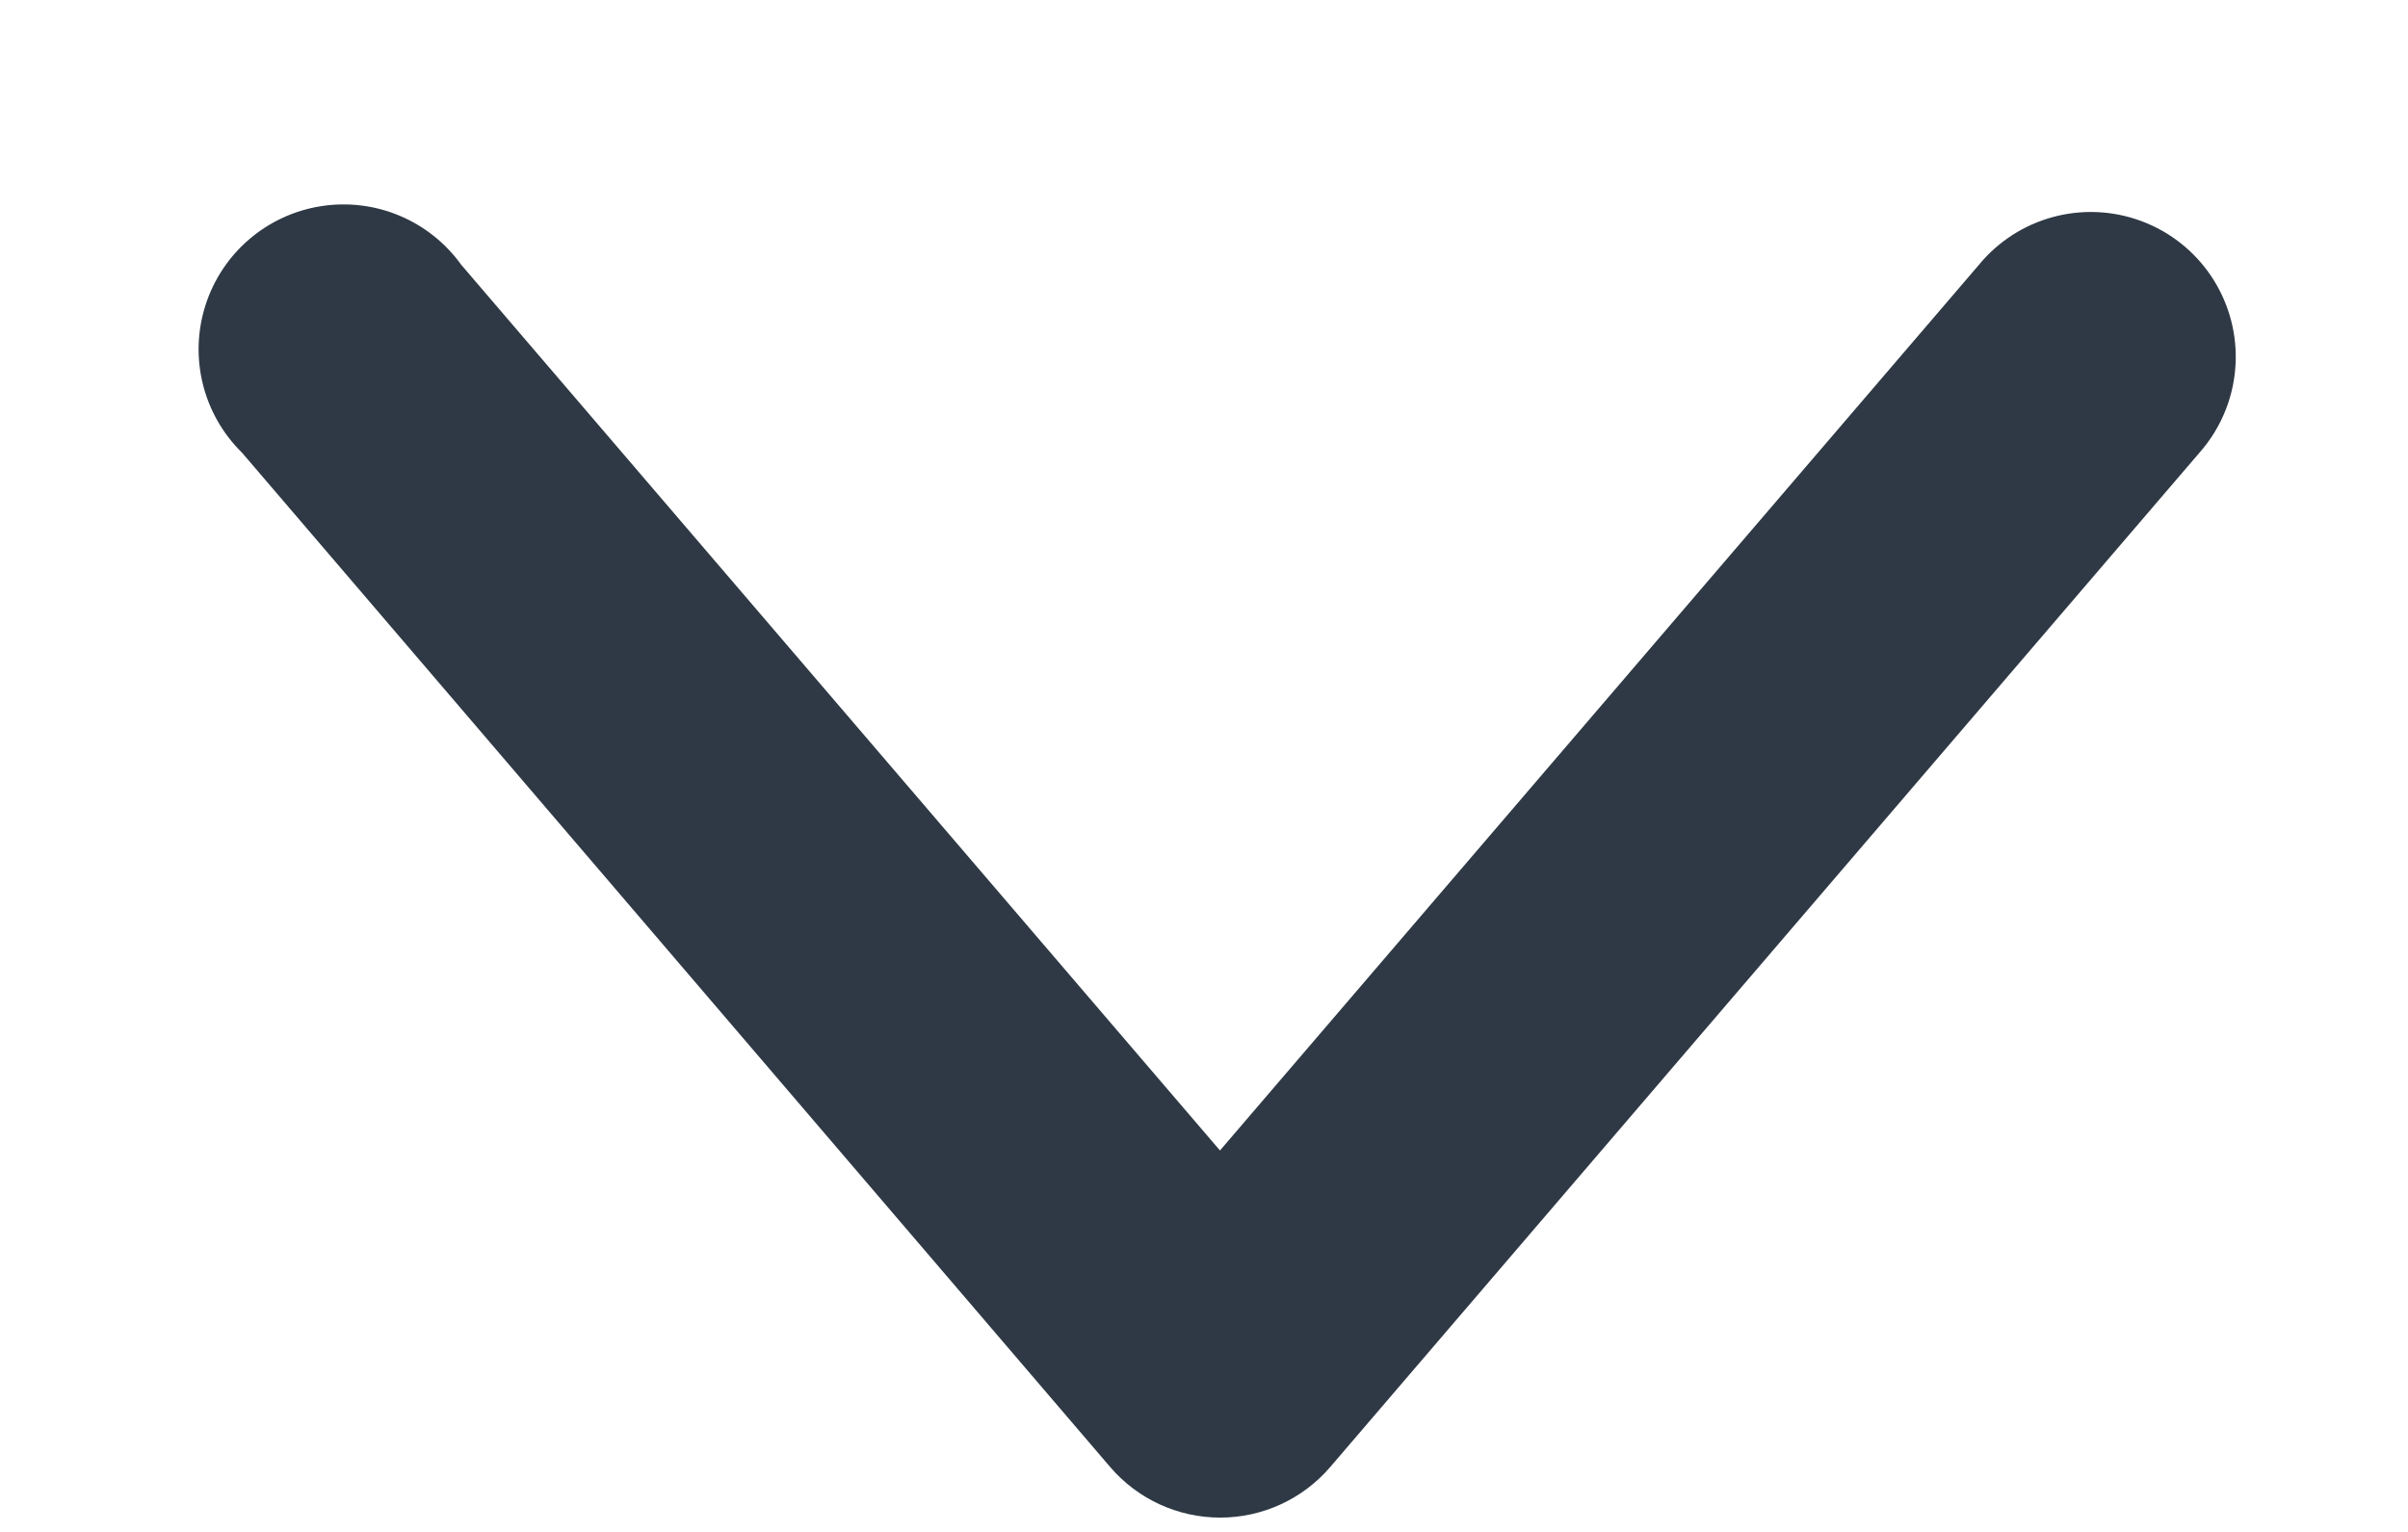
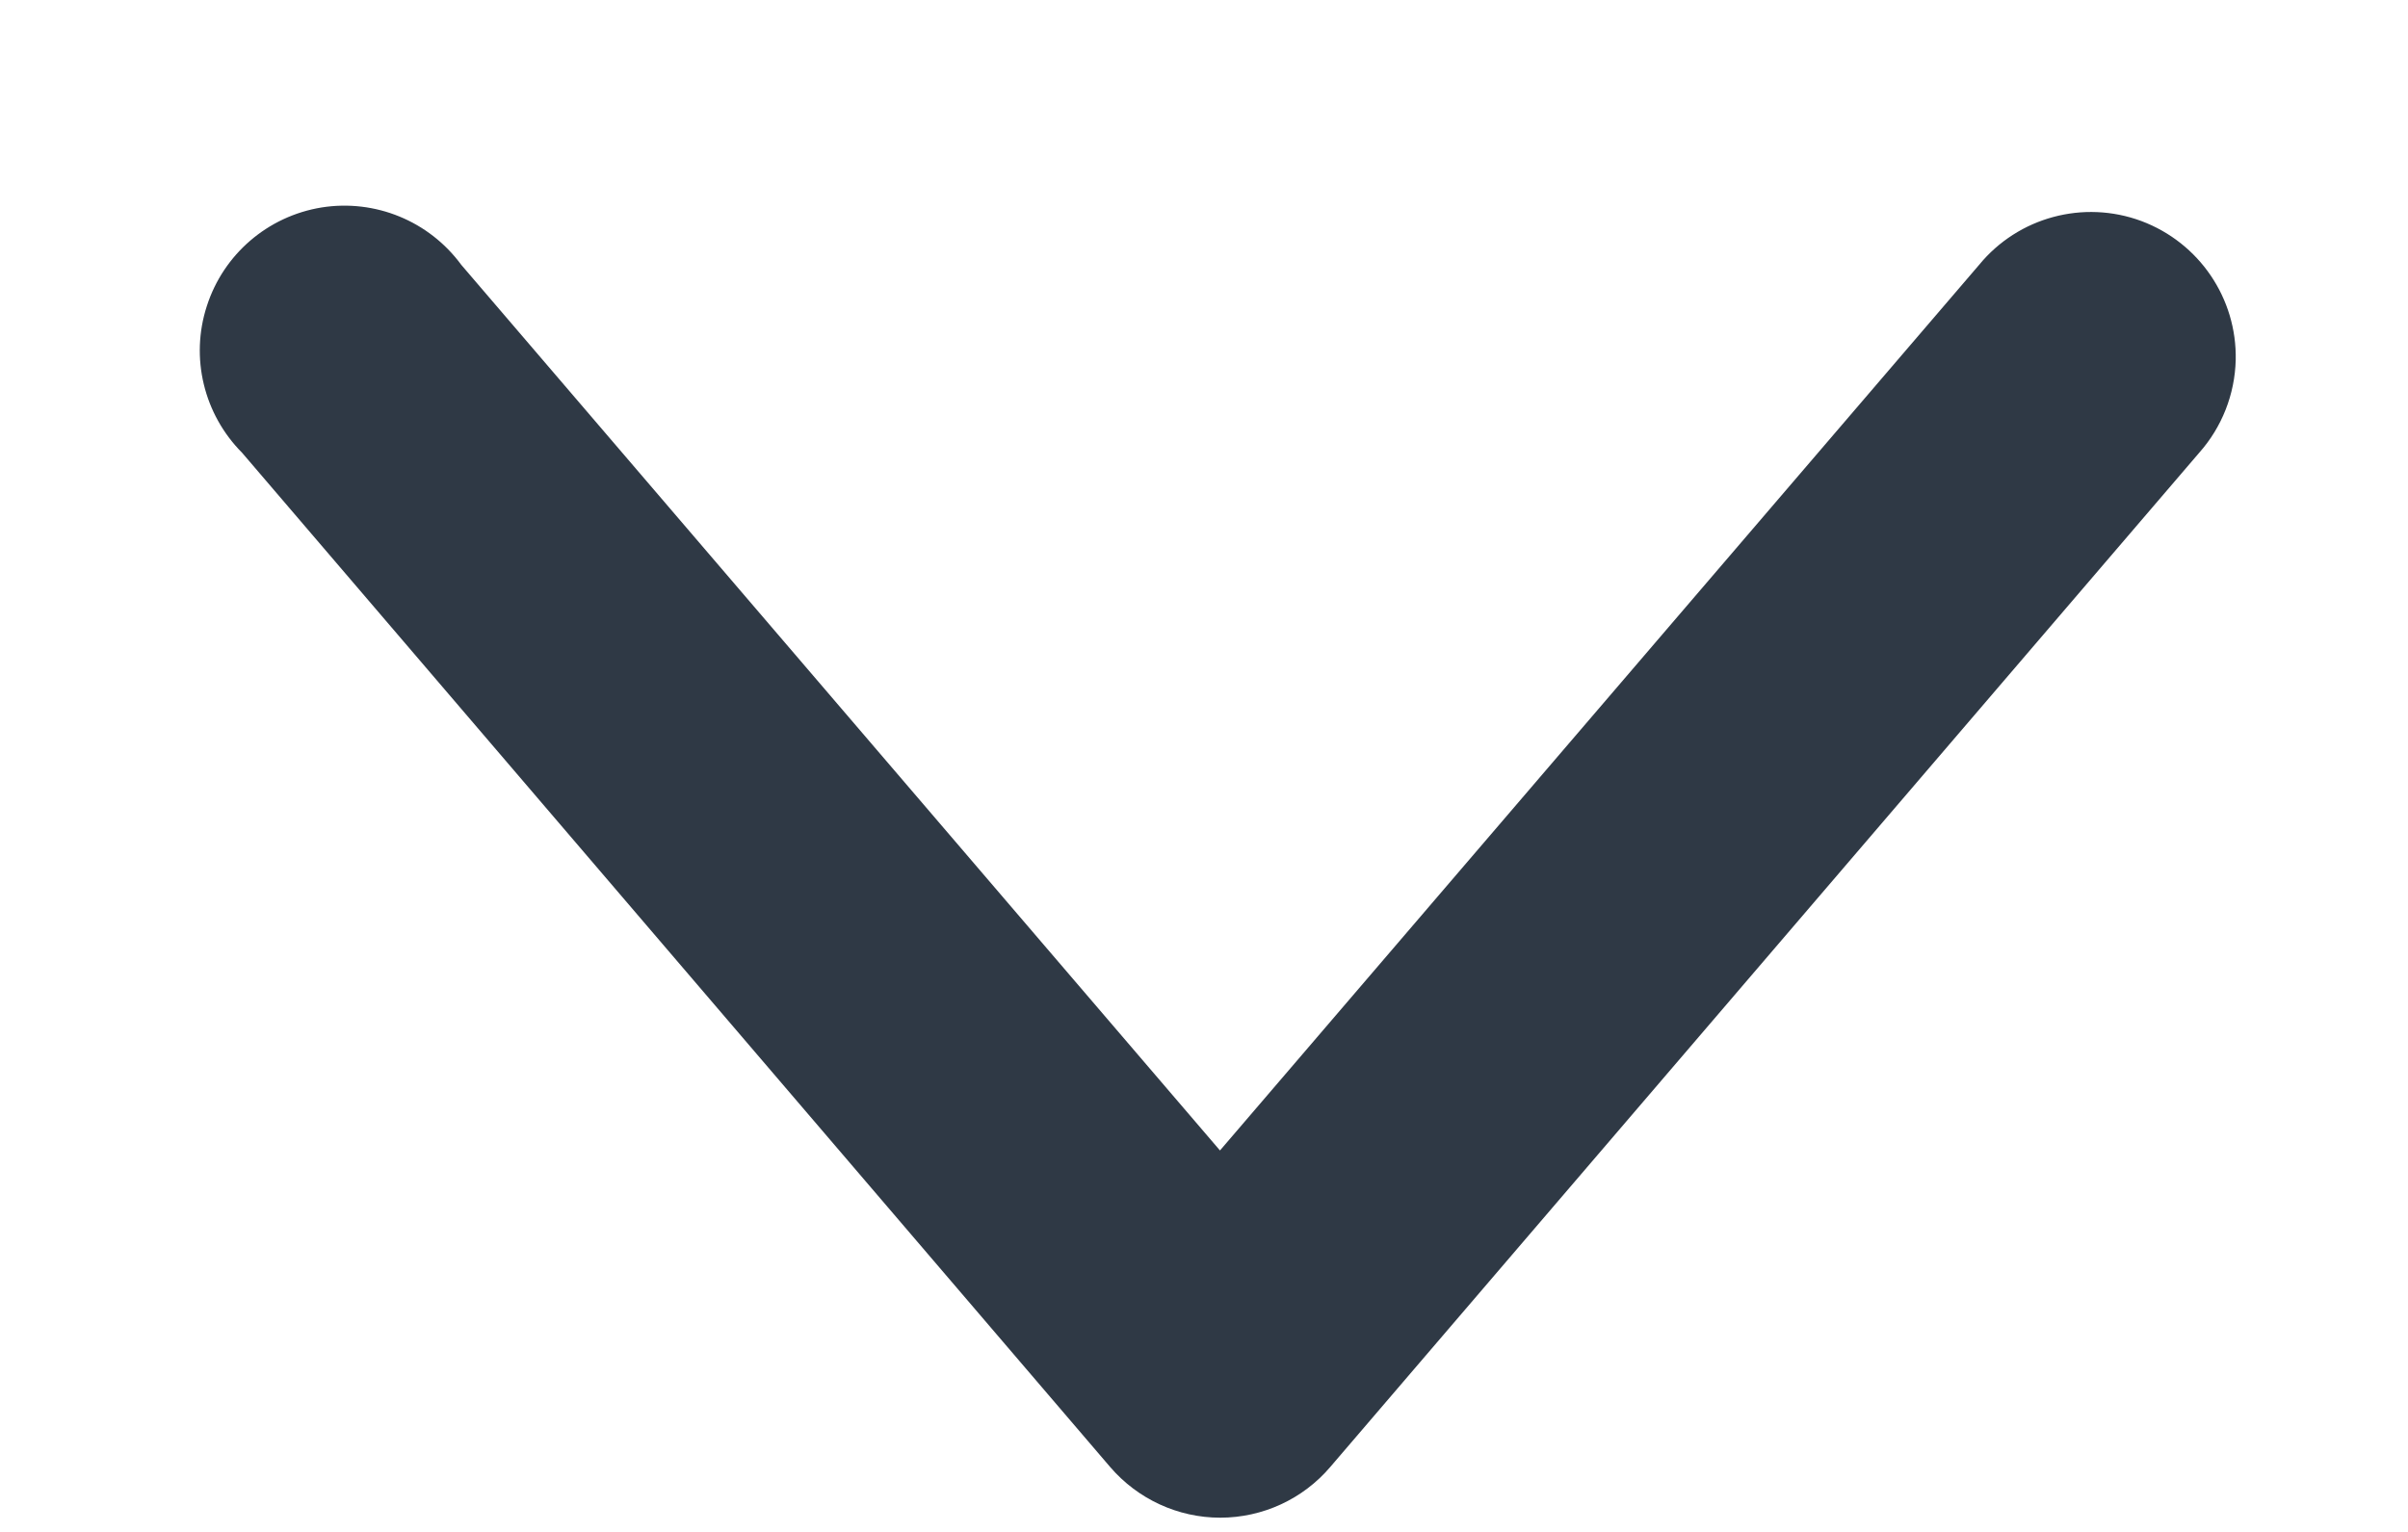
- <svg xmlns="http://www.w3.org/2000/svg" width="11" height="7" fill="none">
-   <path d="M10.213 1.645A.662.662 0 009.04 1.21L5.573 5.257 2.107 1.21a.662.662 0 10-1.001.859l3.965 4.634a.662.662 0 001.006 0l3.97-4.634a.661.661 0 00.166-.424z" fill="#2F3945" />
+ <svg xmlns="http://www.w3.org/2000/svg" width="11" height="7" viewBox="0 0 11 7" fill="none">
+   <path d="M10.213 1.645C10.219 1.363 10.046 1.109 9.782 1.01C9.518 0.912 9.22 0.992 9.041 1.21L5.573 5.257L2.107 1.21C1.96 1.01 1.714 0.909 1.469 0.948C1.223 0.988 1.021 1.162 0.945 1.398C0.868 1.634 0.931 1.893 1.106 2.069L5.071 6.703C5.197 6.85 5.381 6.935 5.574 6.935C5.768 6.935 5.952 6.85 6.077 6.703L10.046 2.069C10.15 1.952 10.209 1.802 10.213 1.645H10.213Z" fill="#2F3945" />
</svg>
